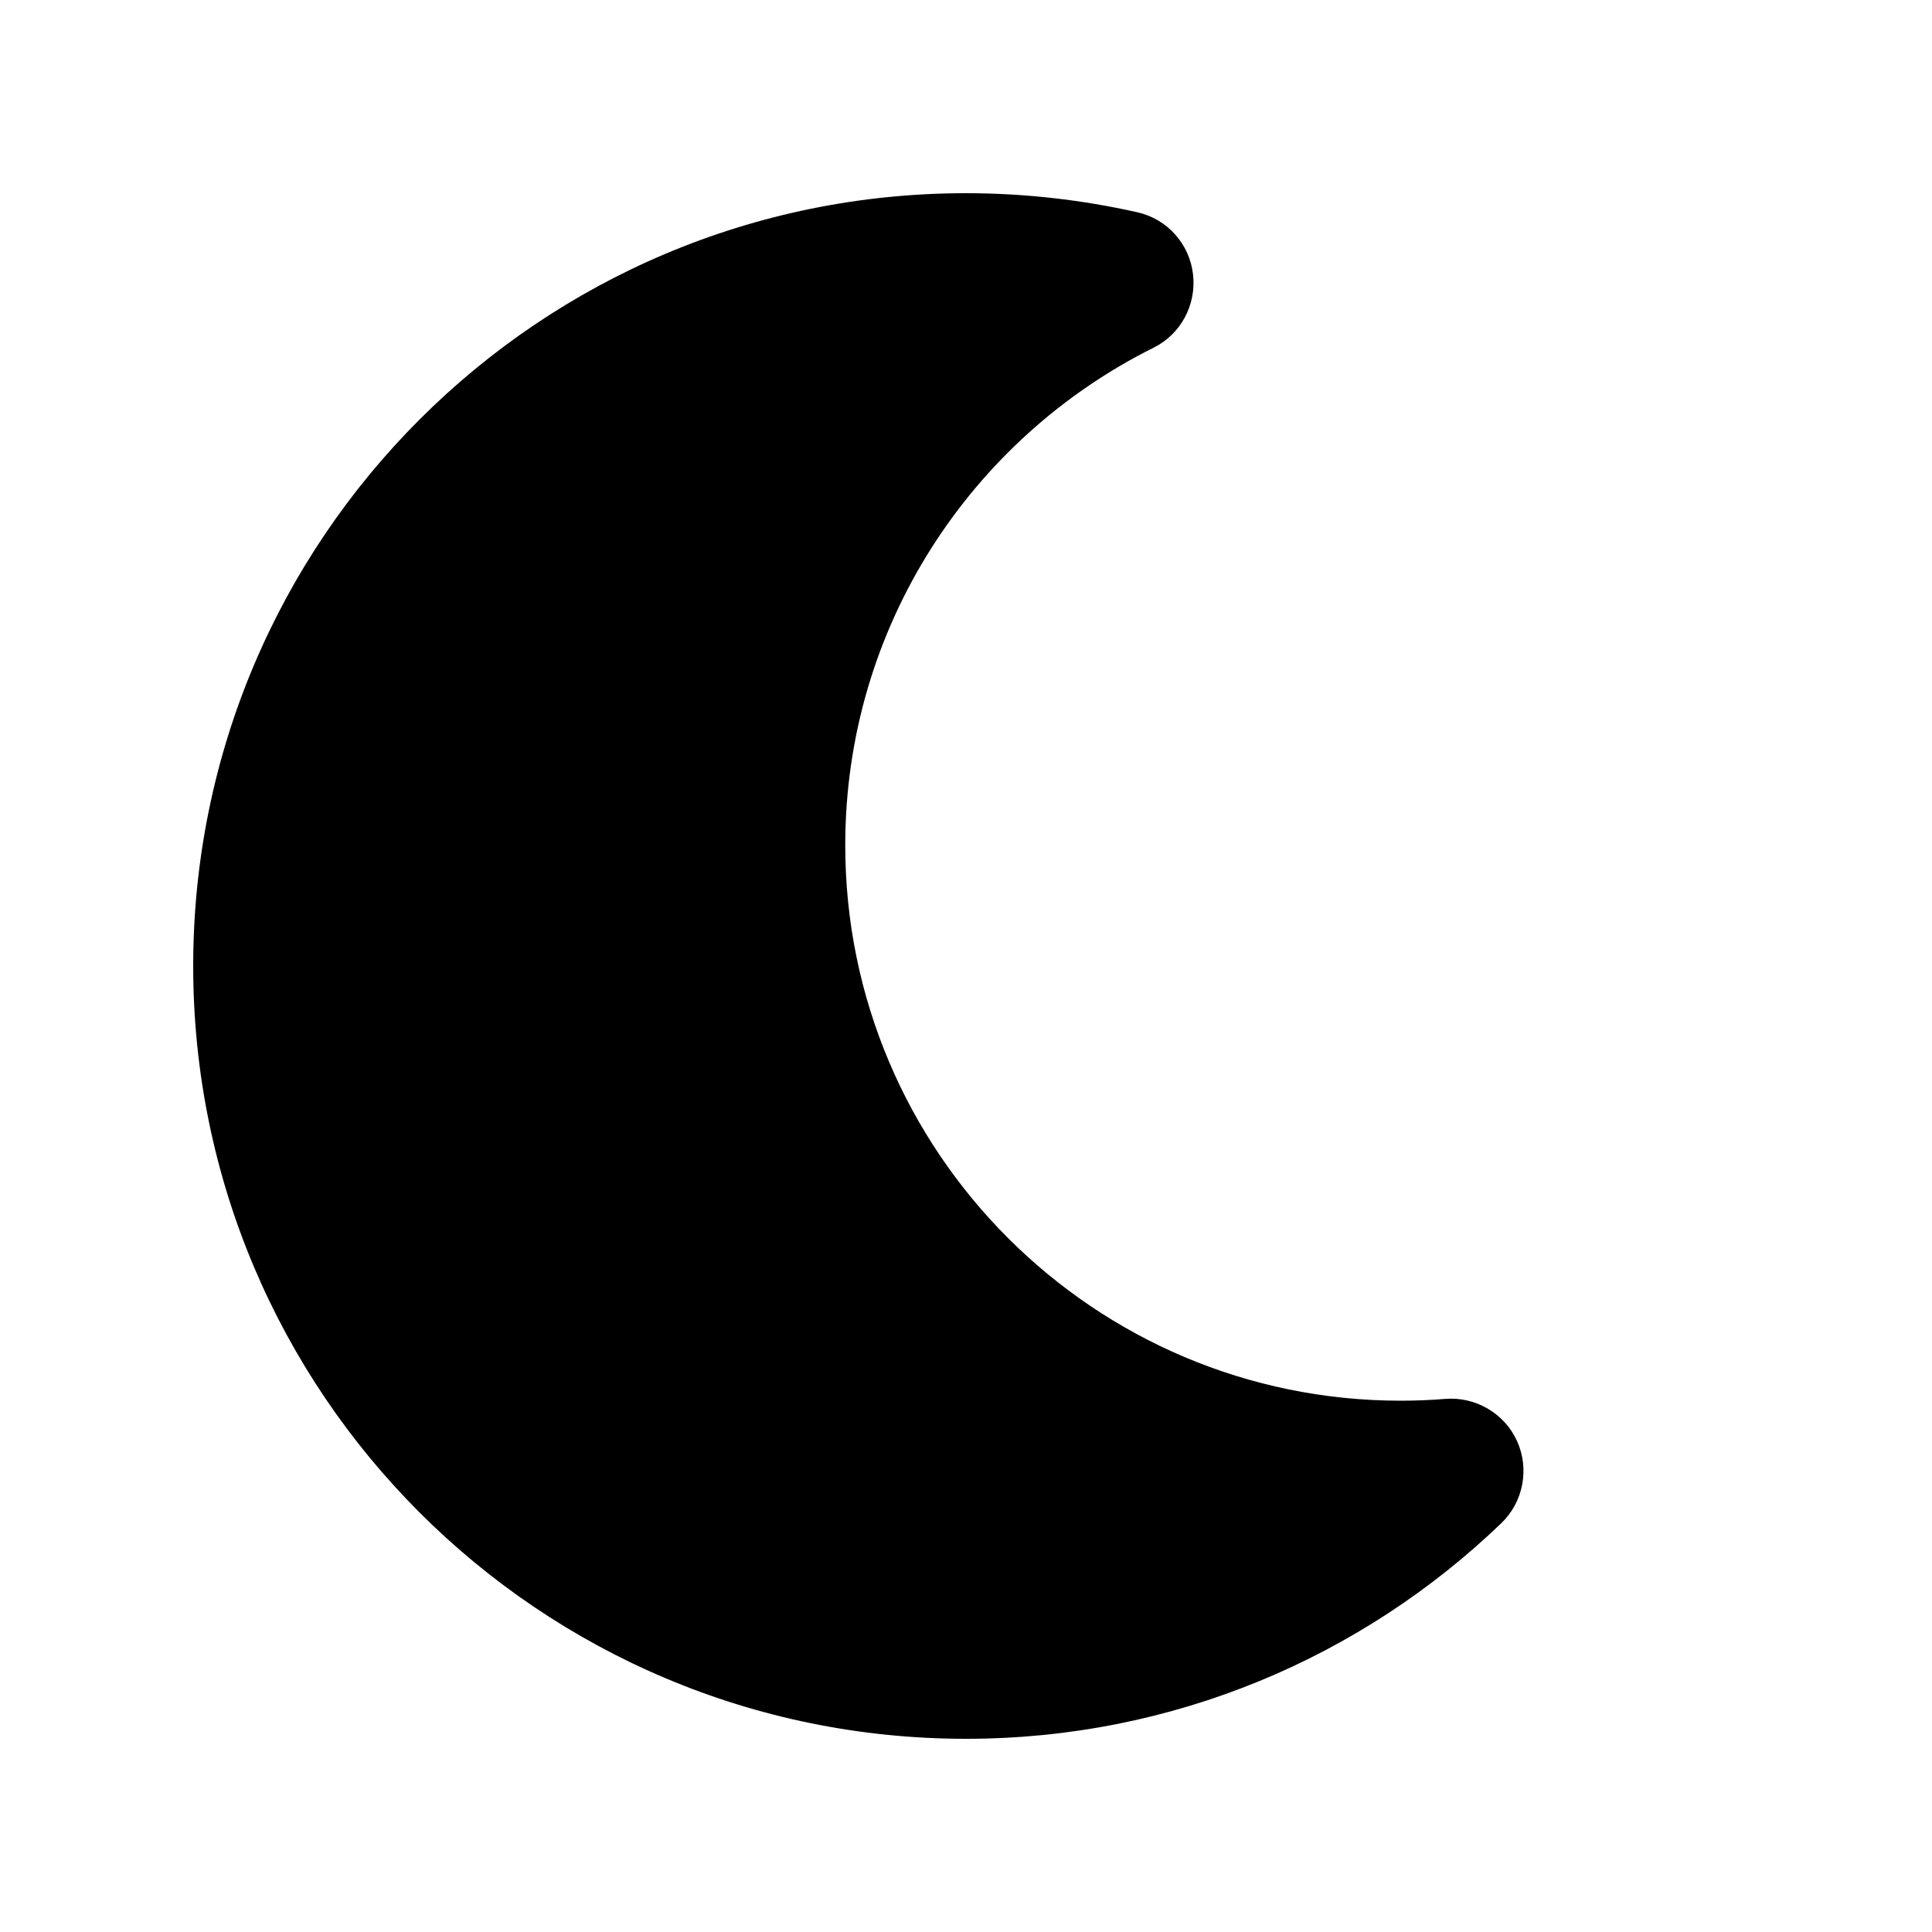
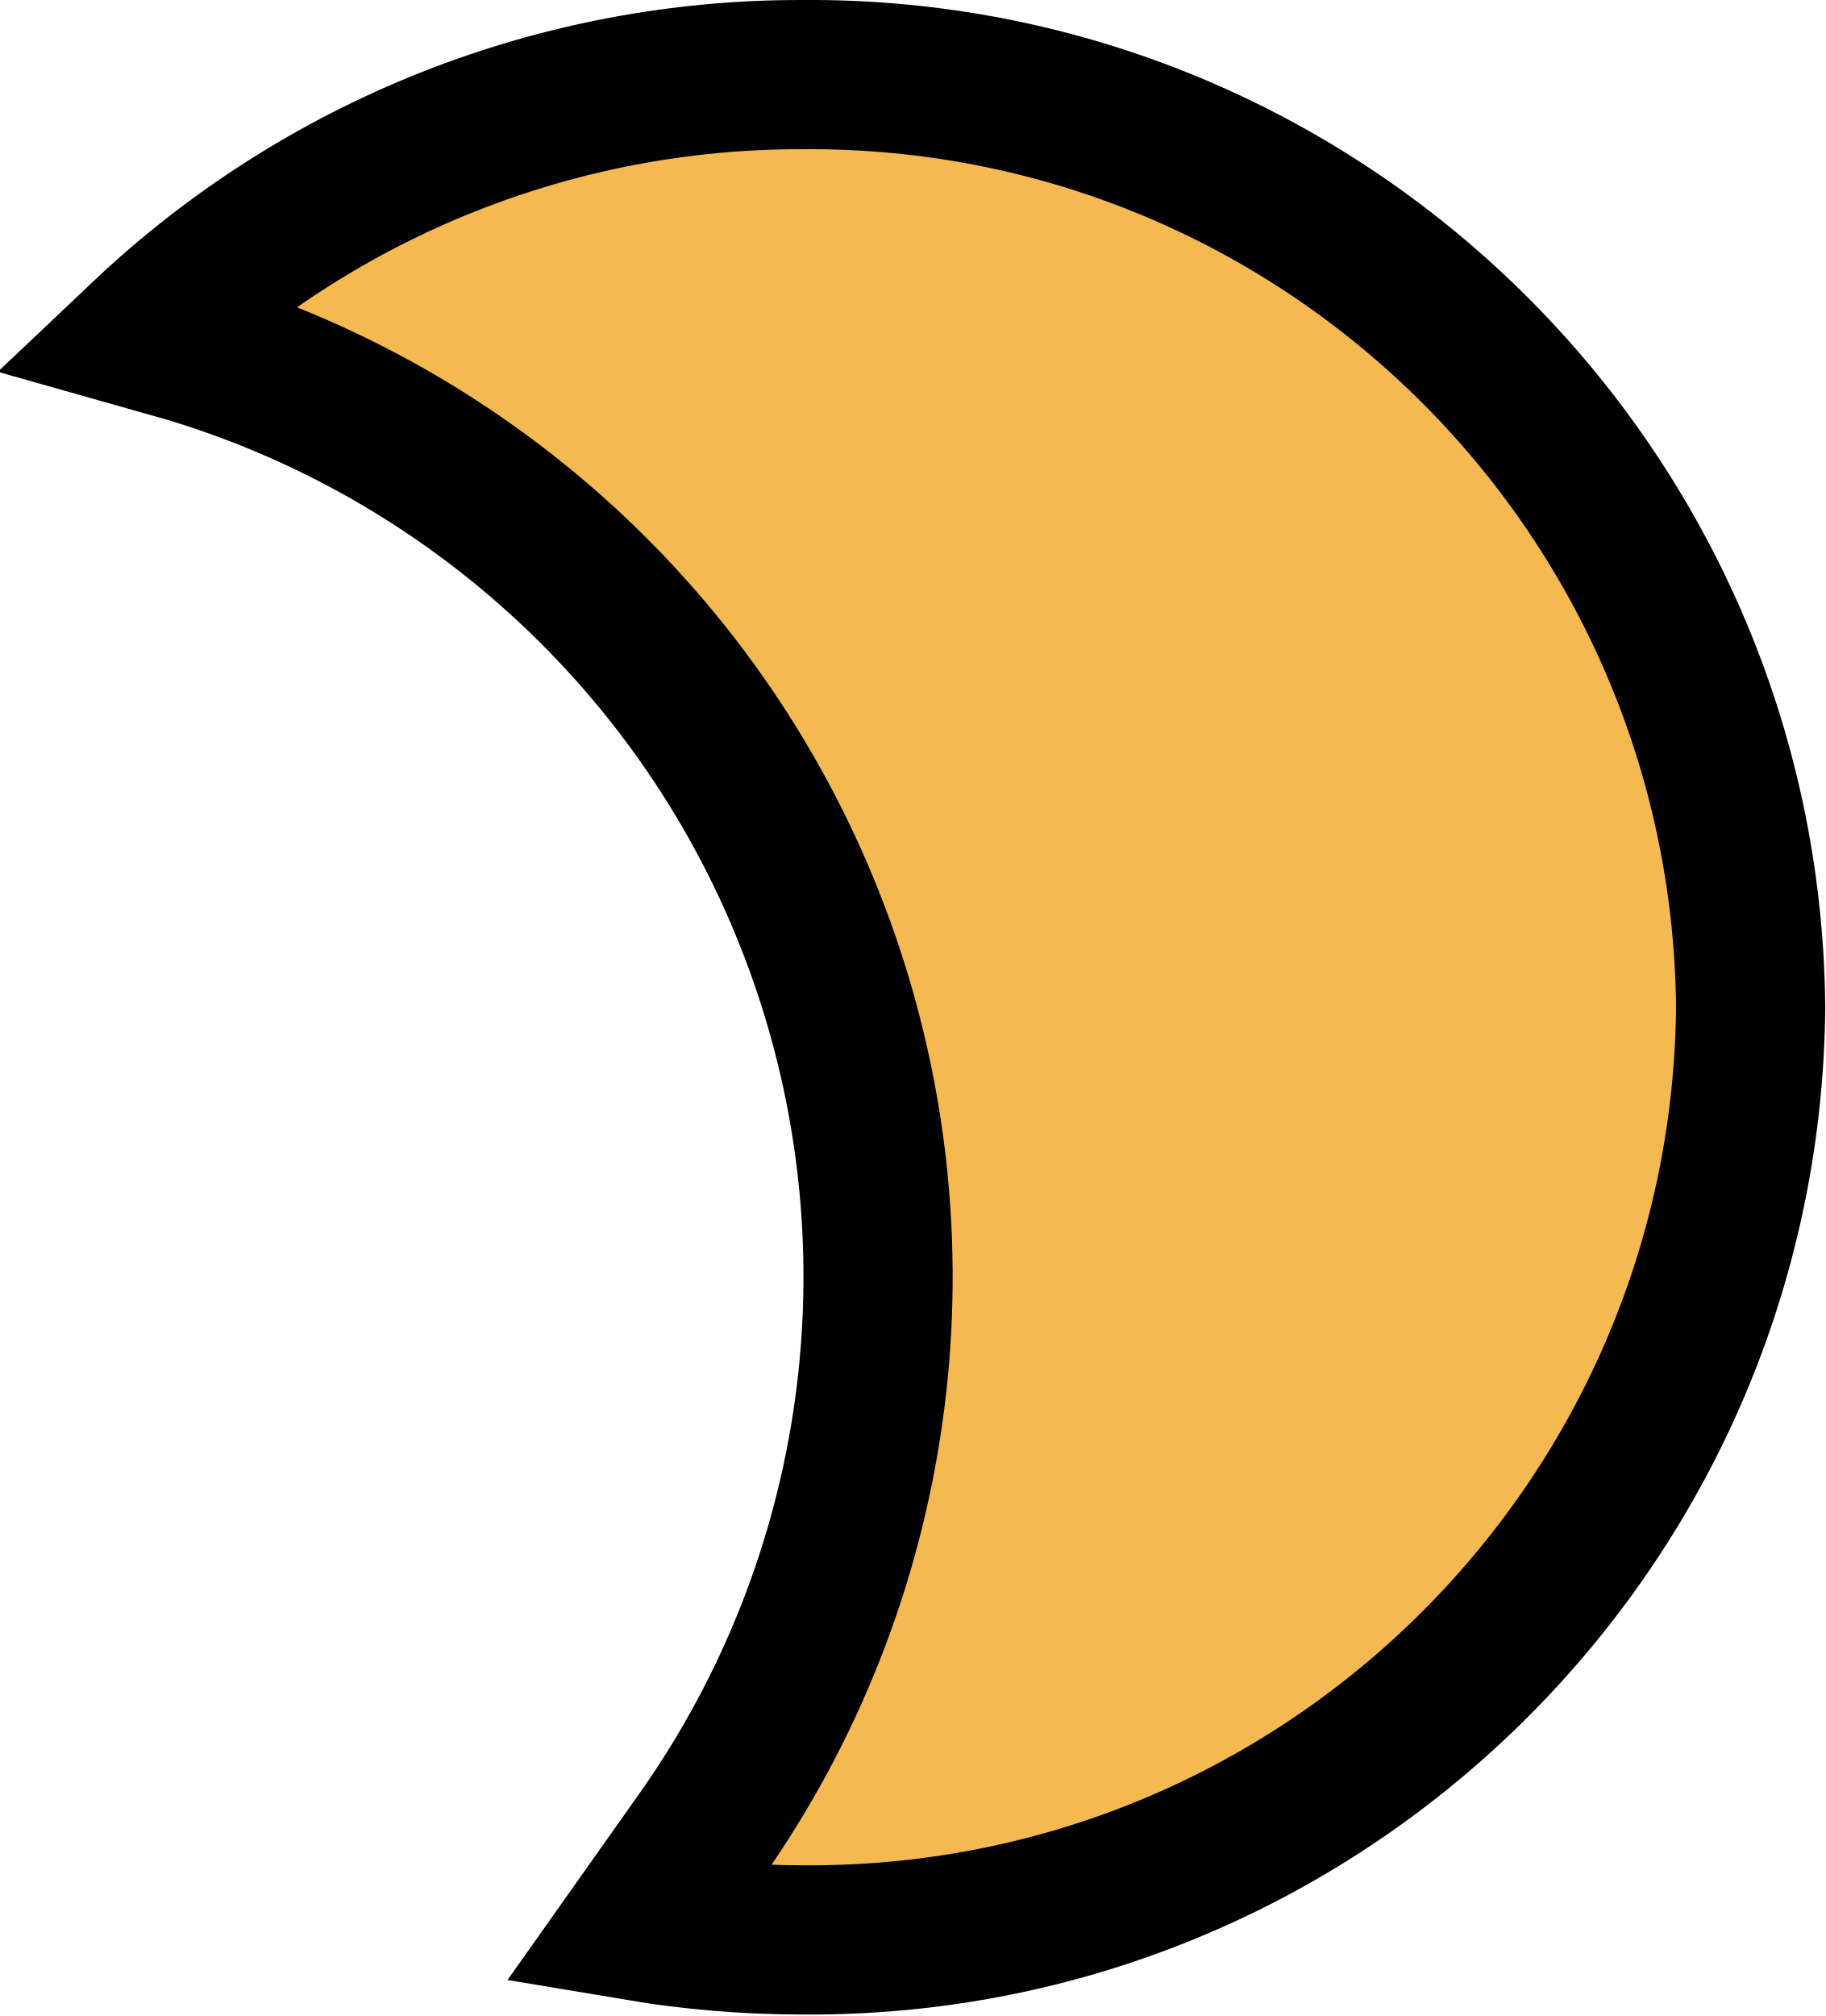
- <svg xmlns="http://www.w3.org/2000/svg" viewBox="0 0 640 640">
-   <path d="M320 64C178.6 64 64 178.6 64 320C64 461.4 178.6 576 320 576C388.8 576 451.3 548.8 497.3 504.6C504.6 497.6 506.7 486.7 502.6 477.5C498.5 468.3 488.9 462.6 478.8 463.4C473.9 463.8 469 464 464 464C362.4 464 280 381.6 280 280C280 207.9 321.5 145.4 382.1 115.2C391.2 110.7 396.4 100.9 395.2 90.8C394 80.7 386.6 72.5 376.7 70.3C358.4 66.2 339.4 64 320 64z" />
+ <svg xmlns="http://www.w3.org/2000/svg" viewBox="0 0 48.94 54.04">
+   <defs>
+     <style>.cls-1{fill:#f5b952;}.cls-2{fill:none;stroke:#000;stroke-miterlimit:10;stroke-width:4px;}</style>
+   </defs>
+   <g id="Layer_2" data-name="Layer 2">
+     <g id="Layer_1-2" data-name="Layer 1">
+       <path class="cls-1" d="M3.87,9A25.57,25.57,0,0,1,21.5,2,25.23,25.23,0,0,1,46.94,27,25.23,25.23,0,0,1,21.5,52a26.81,26.81,0,0,1-4.42-.37l1.74-2.46A26,26,0,0,0,5.07,9.34Z" />
+       <path class="cls-2" d="M3.87,9A25.57,25.57,0,0,1,21.5,2,25.23,25.23,0,0,1,46.94,27,25.23,25.23,0,0,1,21.5,52a26.81,26.81,0,0,1-4.42-.37l1.74-2.46A26,26,0,0,0,5.07,9.34Z" />
+     </g>
+   </g>
</svg>
